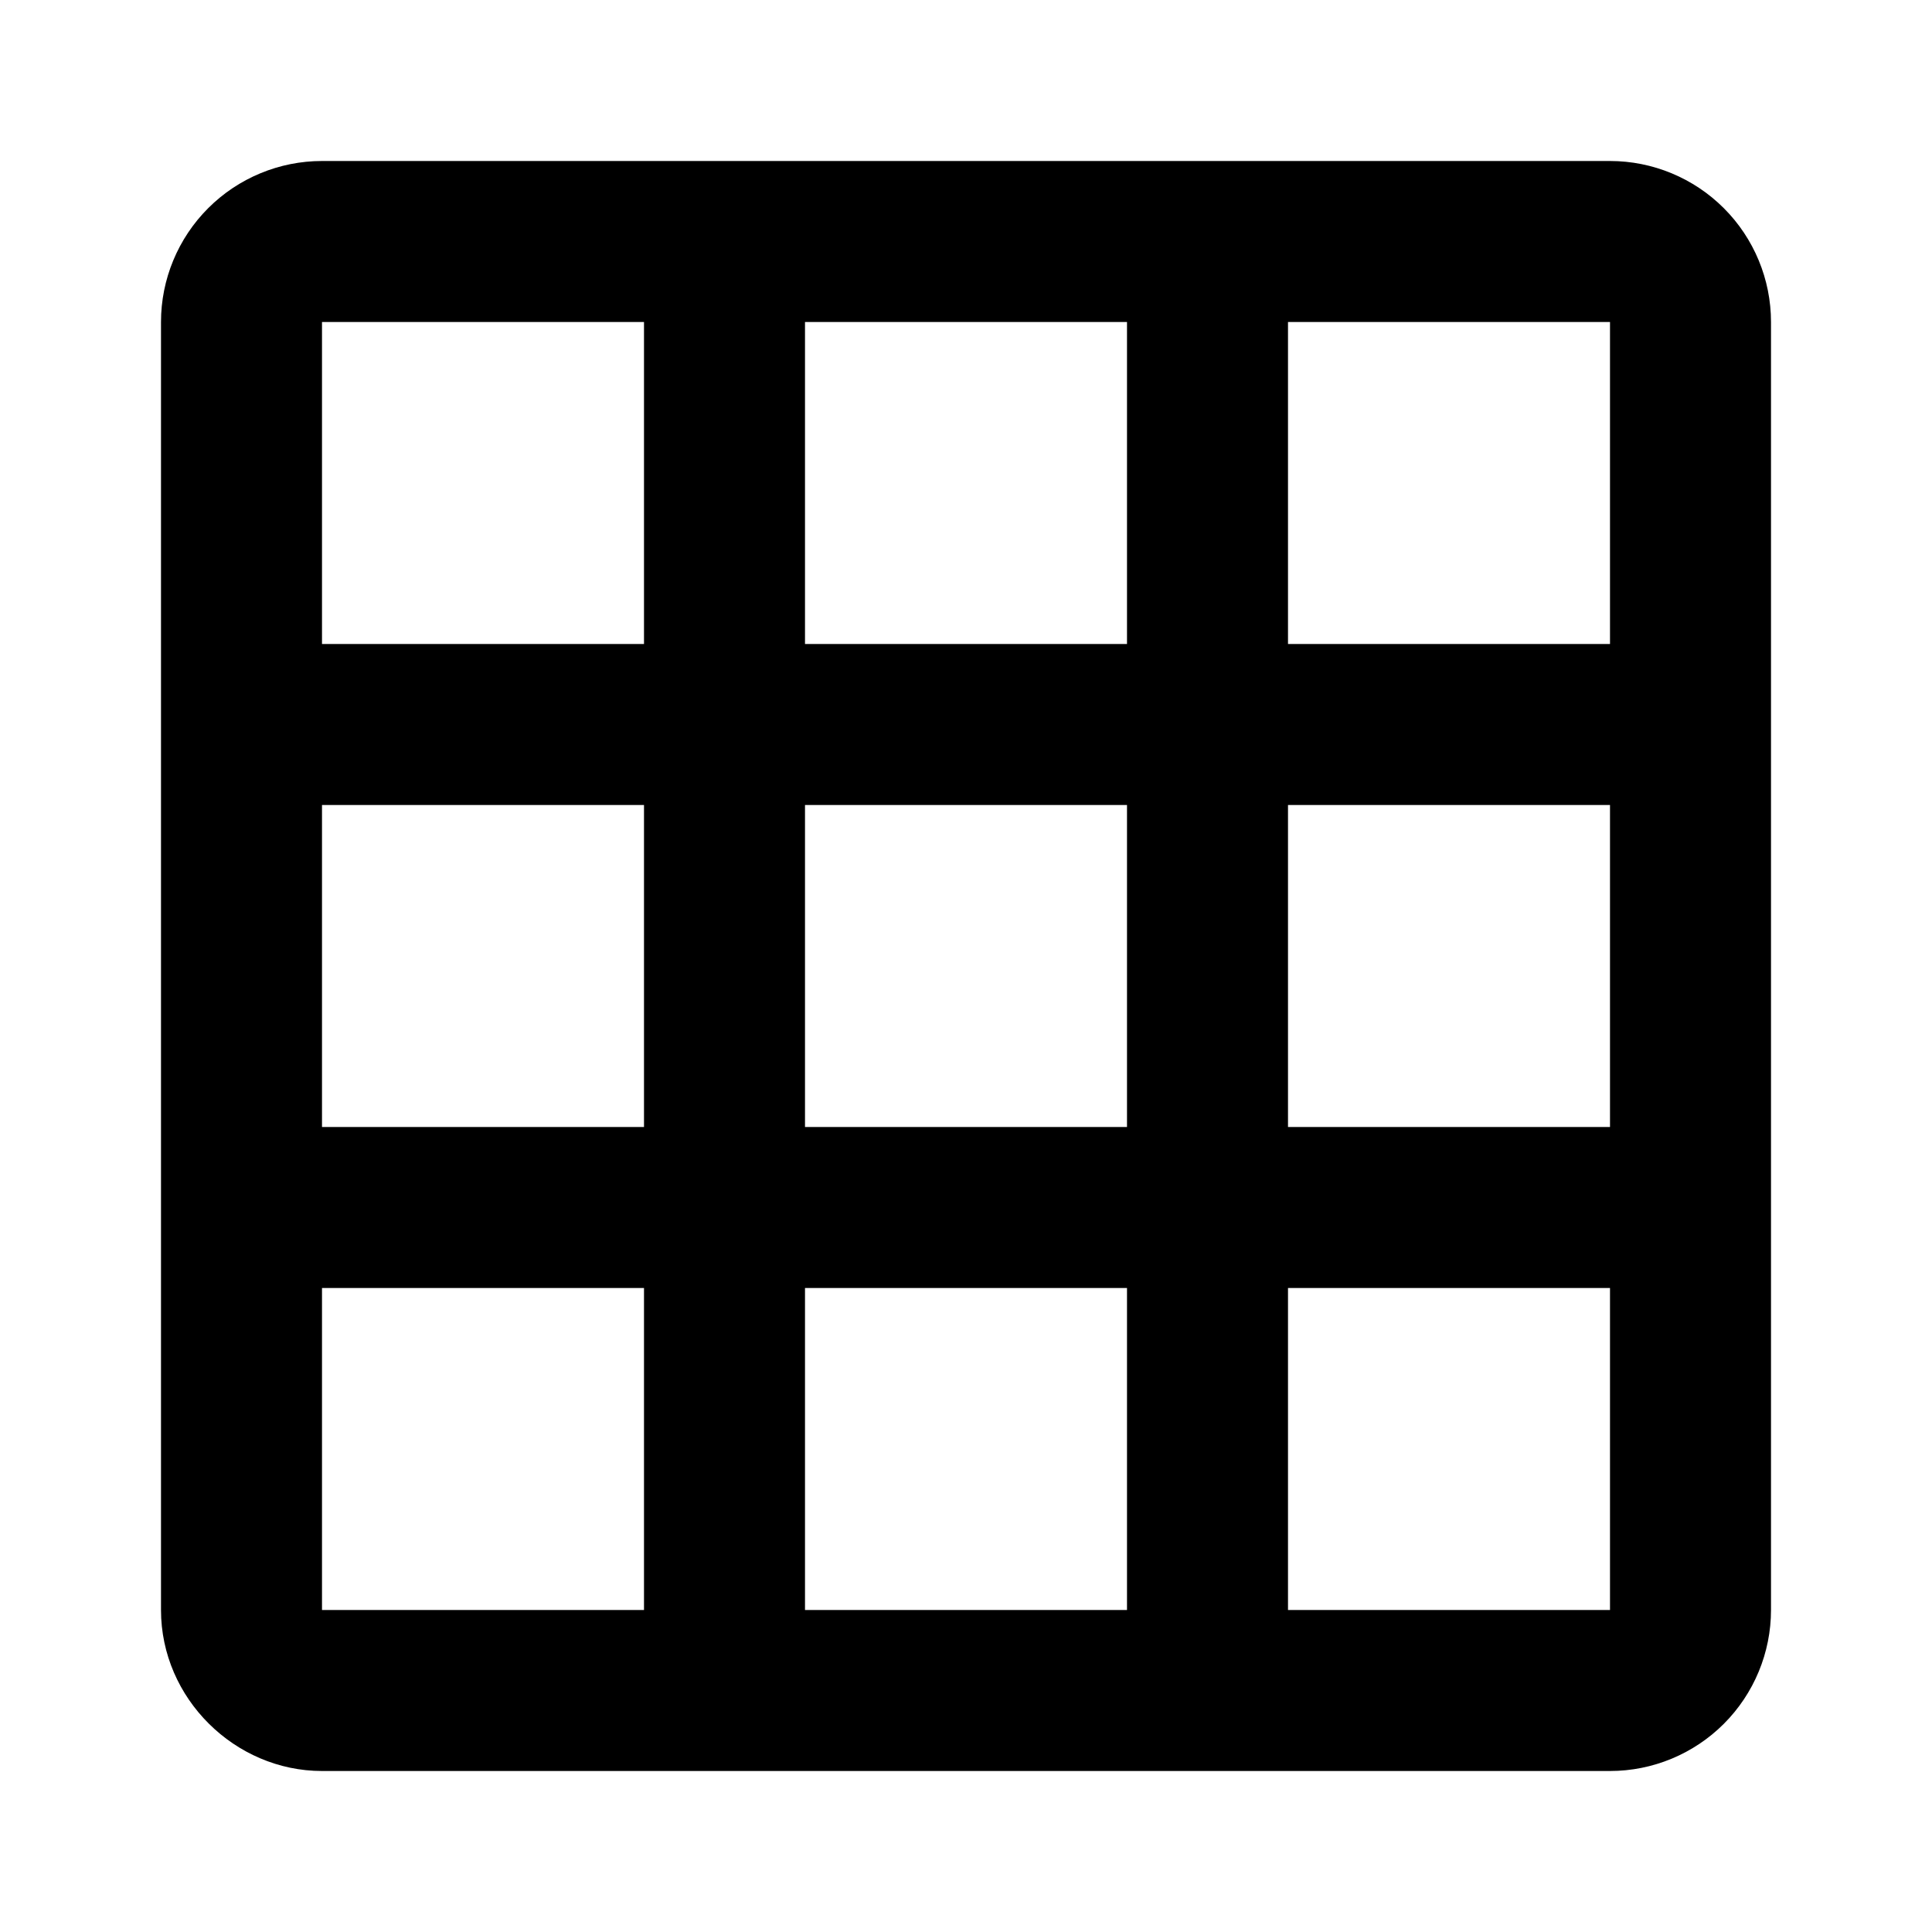
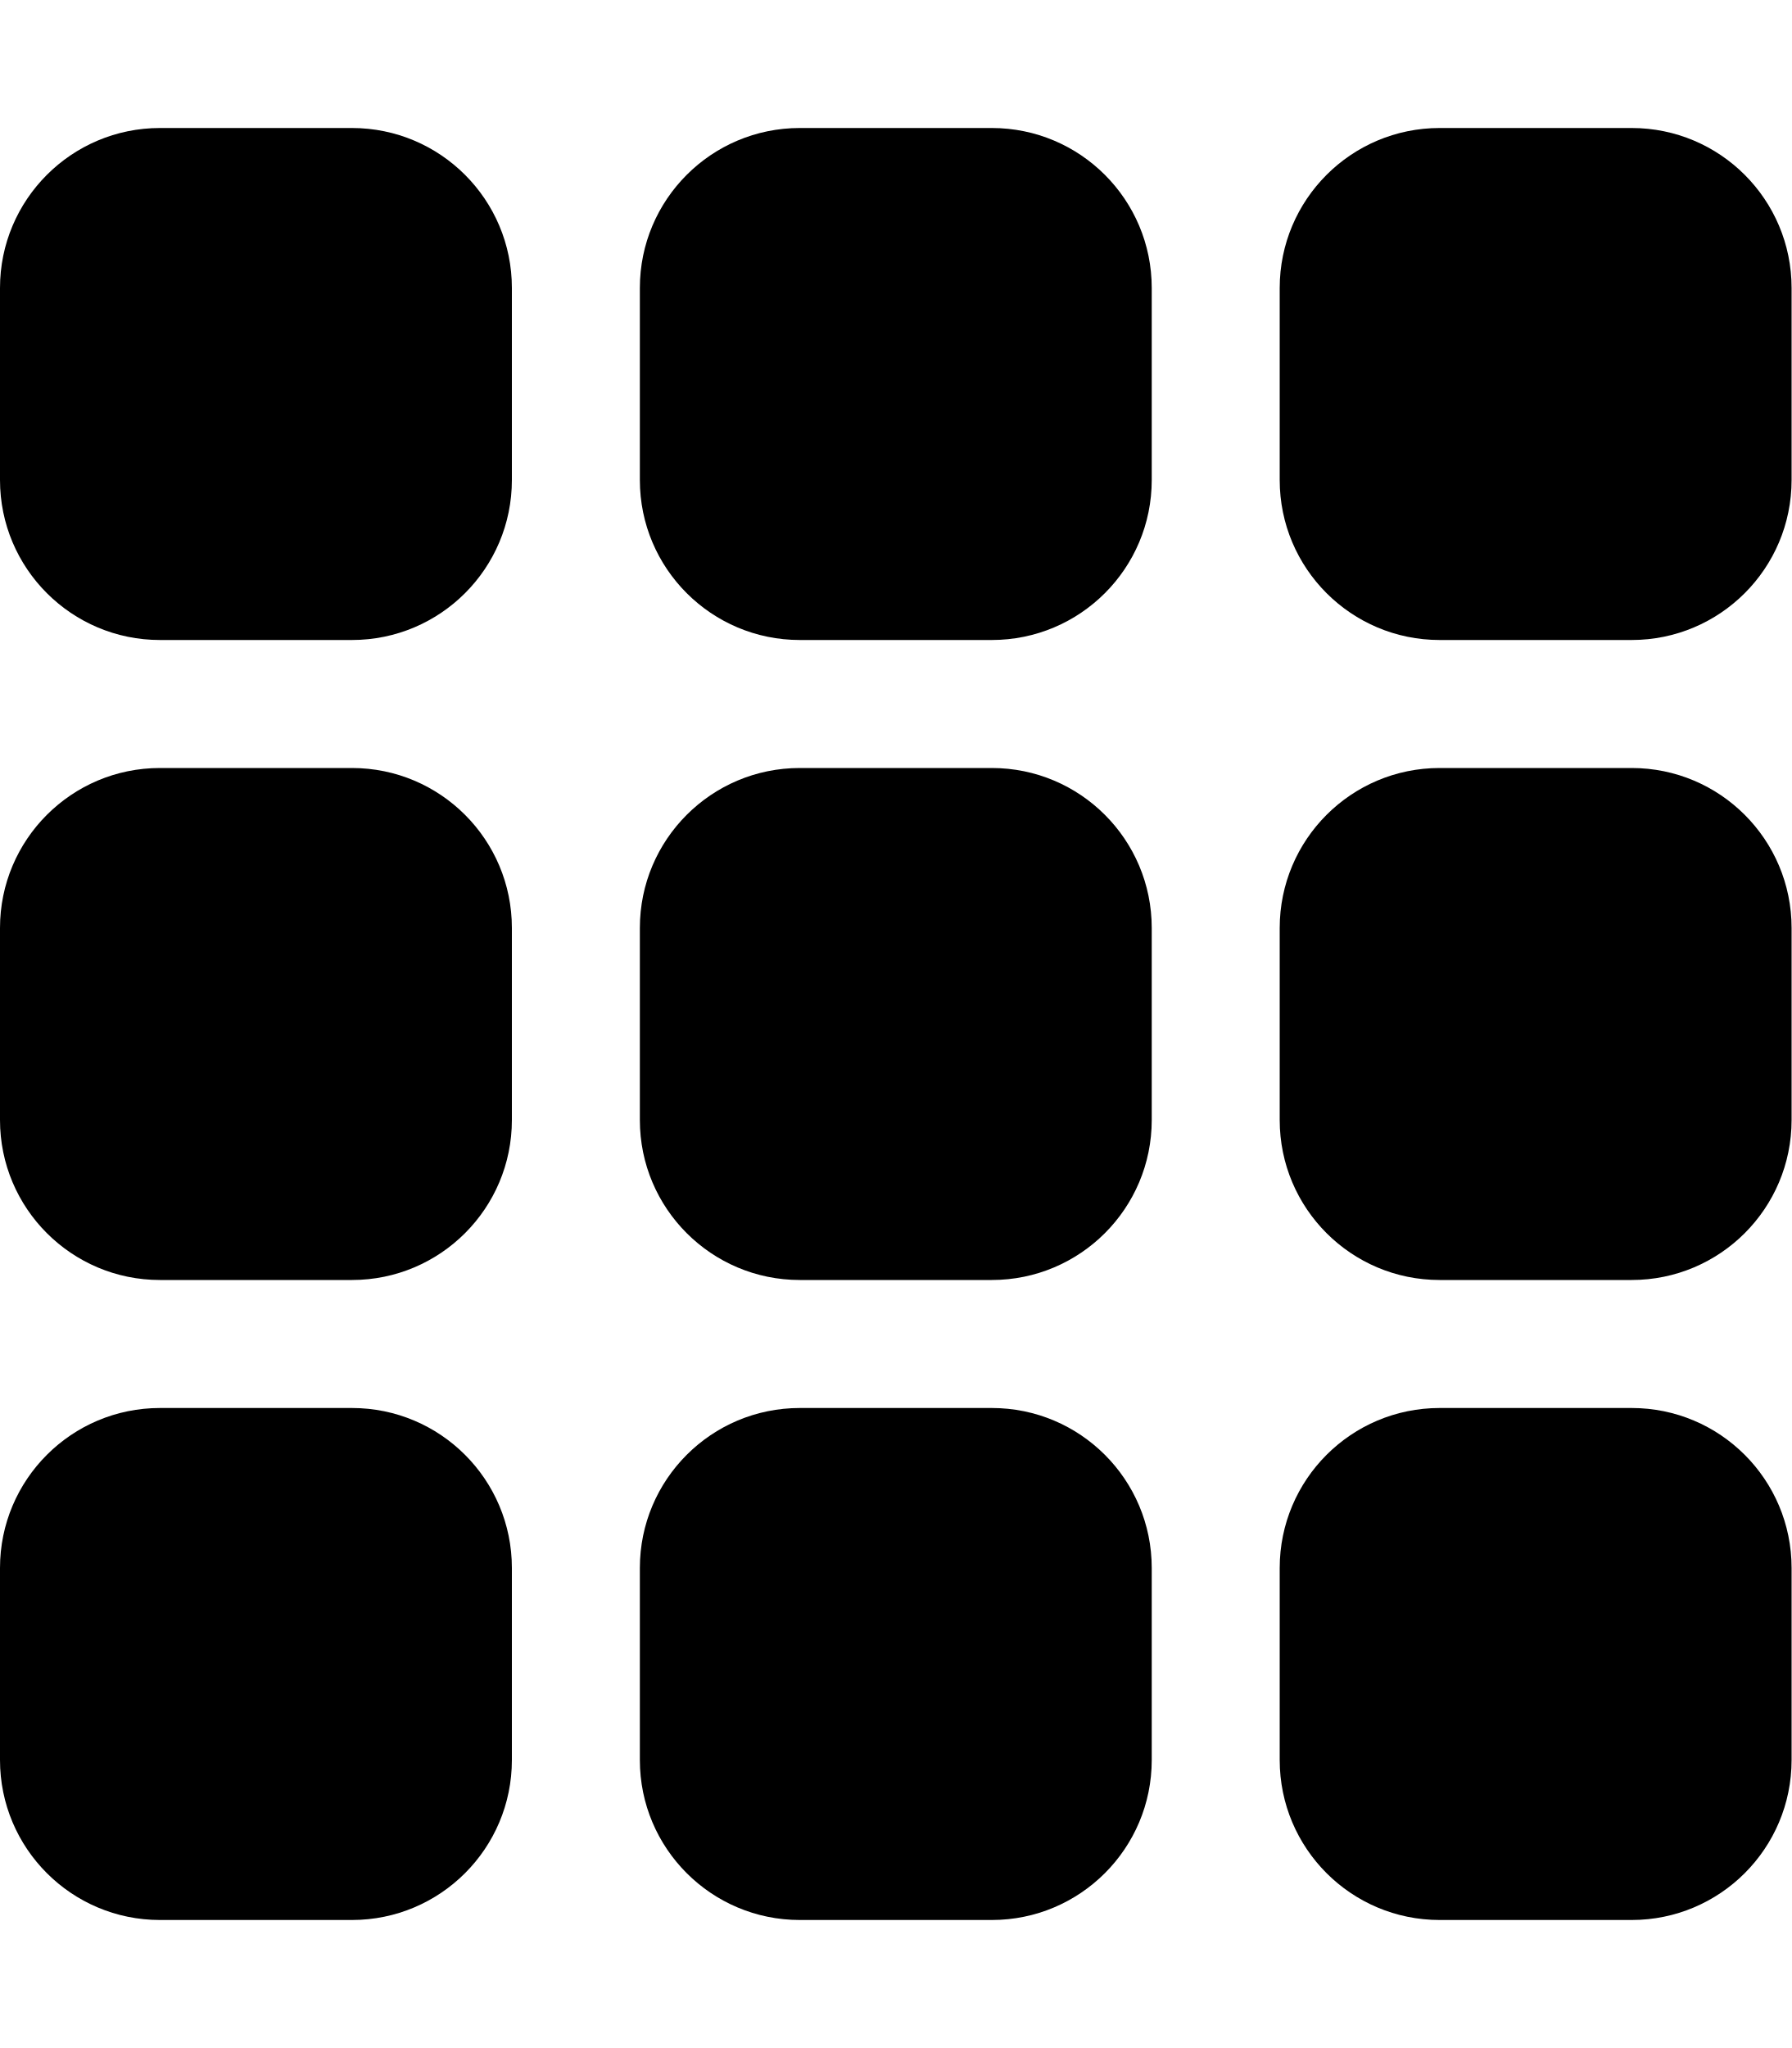
- <svg xmlns="http://www.w3.org/2000/svg" viewBox="0 0 24 24">
-   <path class="icon-svg" d="M10 4V8H14V4H10ZM16 4V8H20V4H16ZM16 10V14H20V10H16ZM16 16V20H20V16H16ZM14 20V16H10V20H14ZM8 20V16H4V20H8ZM8 14V10H4V14H8ZM8 8V4H4V8H8ZM10 14H14V10H10V14ZM4 2H20C20.53 2 21.039 2.211 21.414 2.586C21.789 2.961 22 3.47 22 4V20C22 20.53 21.789 21.039 21.414 21.414C21.039 21.789 20.53 22 20 22H4C2.92 22 2 21.1 2 20V4C2 3.47 2.211 2.961 2.586 2.586C2.961 2.211 3.47 2 4 2Z" />
+ <svg xmlns="http://www.w3.org/2000/svg" viewBox="0 0 448 512">
+   <path d="M0 72C0 49.91 17.91 32 40 32H88C110.1 32 128 49.91 128 72V120C128 142.1 110.1 160 88 160H40C17.91 160 0 142.1 0 120V72zM0 232C0 209.9 17.91 192 40 192H88C110.1 192 128 209.9 128 232V280C128 302.1 110.1 320 88 320H40C17.91 320 0 302.1 0 280V232zM128 440C128 462.1 110.1 480 88 480H40C17.91 480 0 462.1 0 440V392C0 369.9 17.91 352 40 352H88C110.1 352 128 369.9 128 392V440zM160 72C160 49.91 177.9 32 200 32H248C270.1 32 288 49.91 288 72V120C288 142.1 270.1 160 248 160H200C177.9 160 160 142.1 160 120V72zM288 280C288 302.1 270.1 320 248 320H200C177.9 320 160 302.1 160 280V232C160 209.9 177.9 192 200 192H248C270.1 192 288 209.9 288 232V280zM160 392C160 369.9 177.9 352 200 352H248C270.1 352 288 369.9 288 392V440C288 462.1 270.1 480 248 480H200C177.9 480 160 462.1 160 440V392zM448 120C448 142.1 430.1 160 408 160H360C337.9 160 320 142.1 320 120V72C320 49.91 337.9 32 360 32H408C430.1 32 448 49.91 448 72V120zM320 232C320 209.9 337.9 192 360 192H408C430.1 192 448 209.9 448 232V280C448 302.1 430.1 320 408 320H360C337.9 320 320 302.1 320 280V232zM448 440C448 462.1 430.1 480 408 480H360C337.9 480 320 462.1 320 440V392C320 369.9 337.9 352 360 352H408C430.1 352 448 369.9 448 392V440z" />
</svg>
